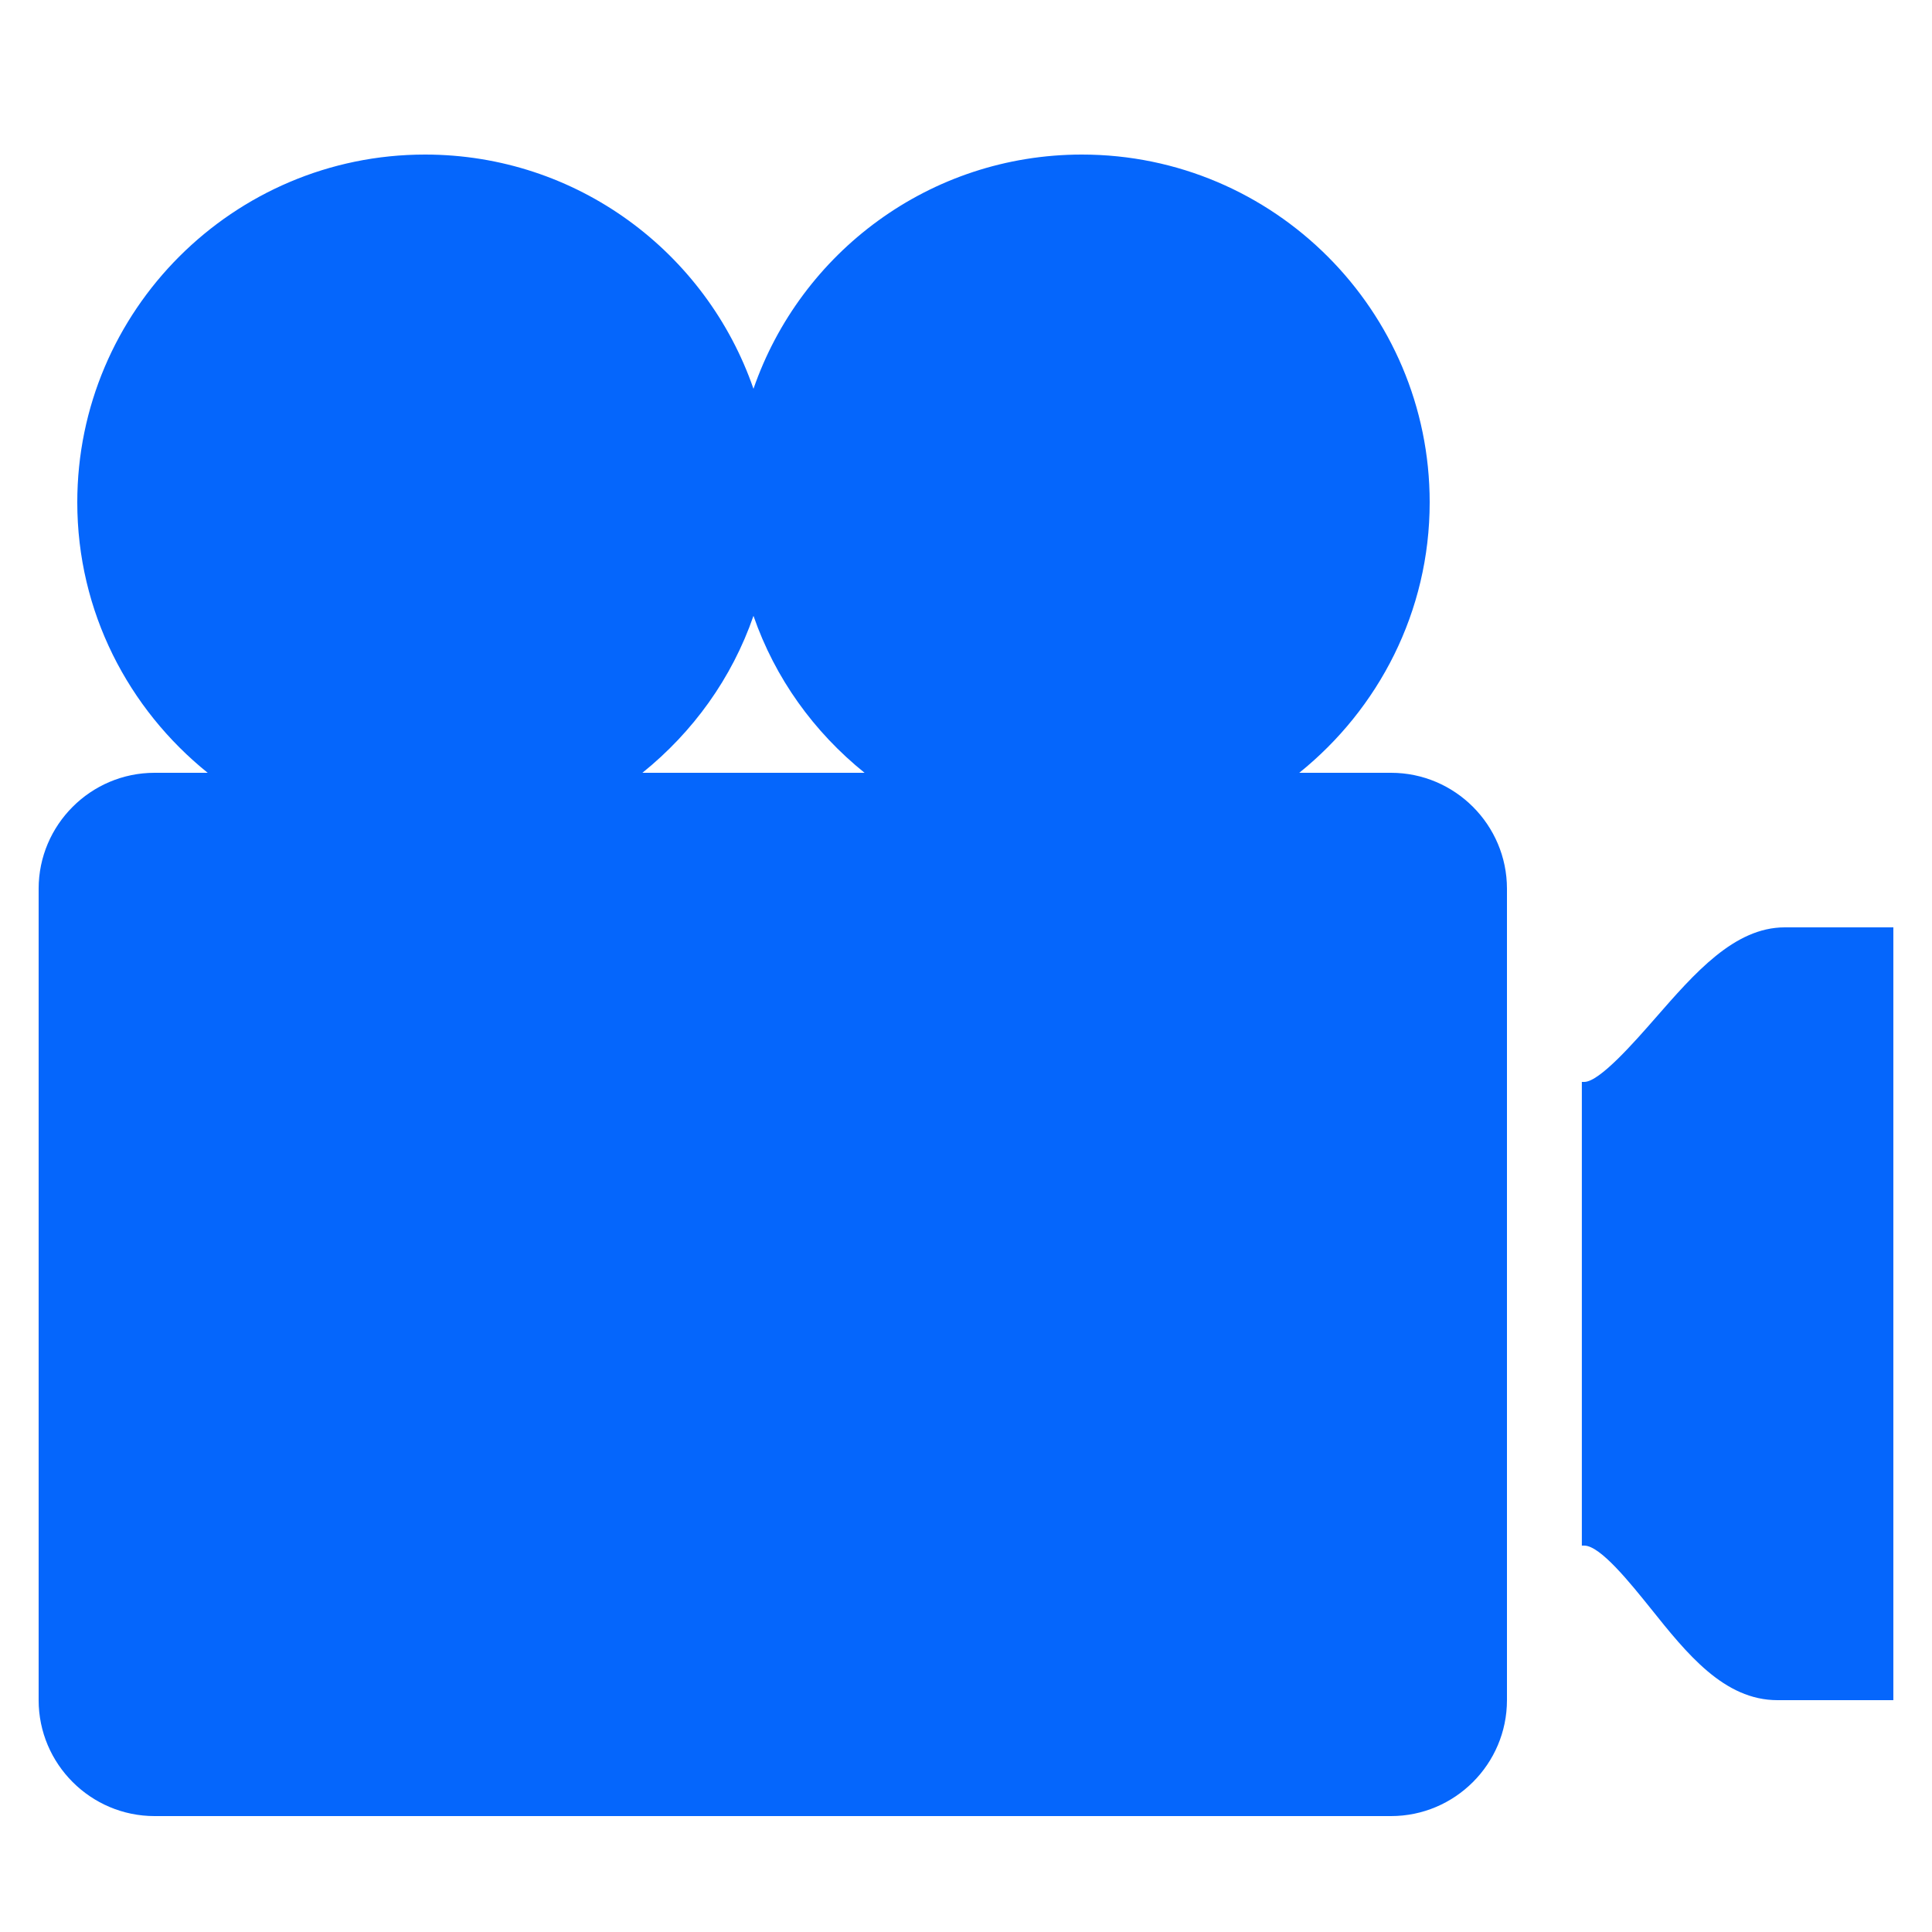
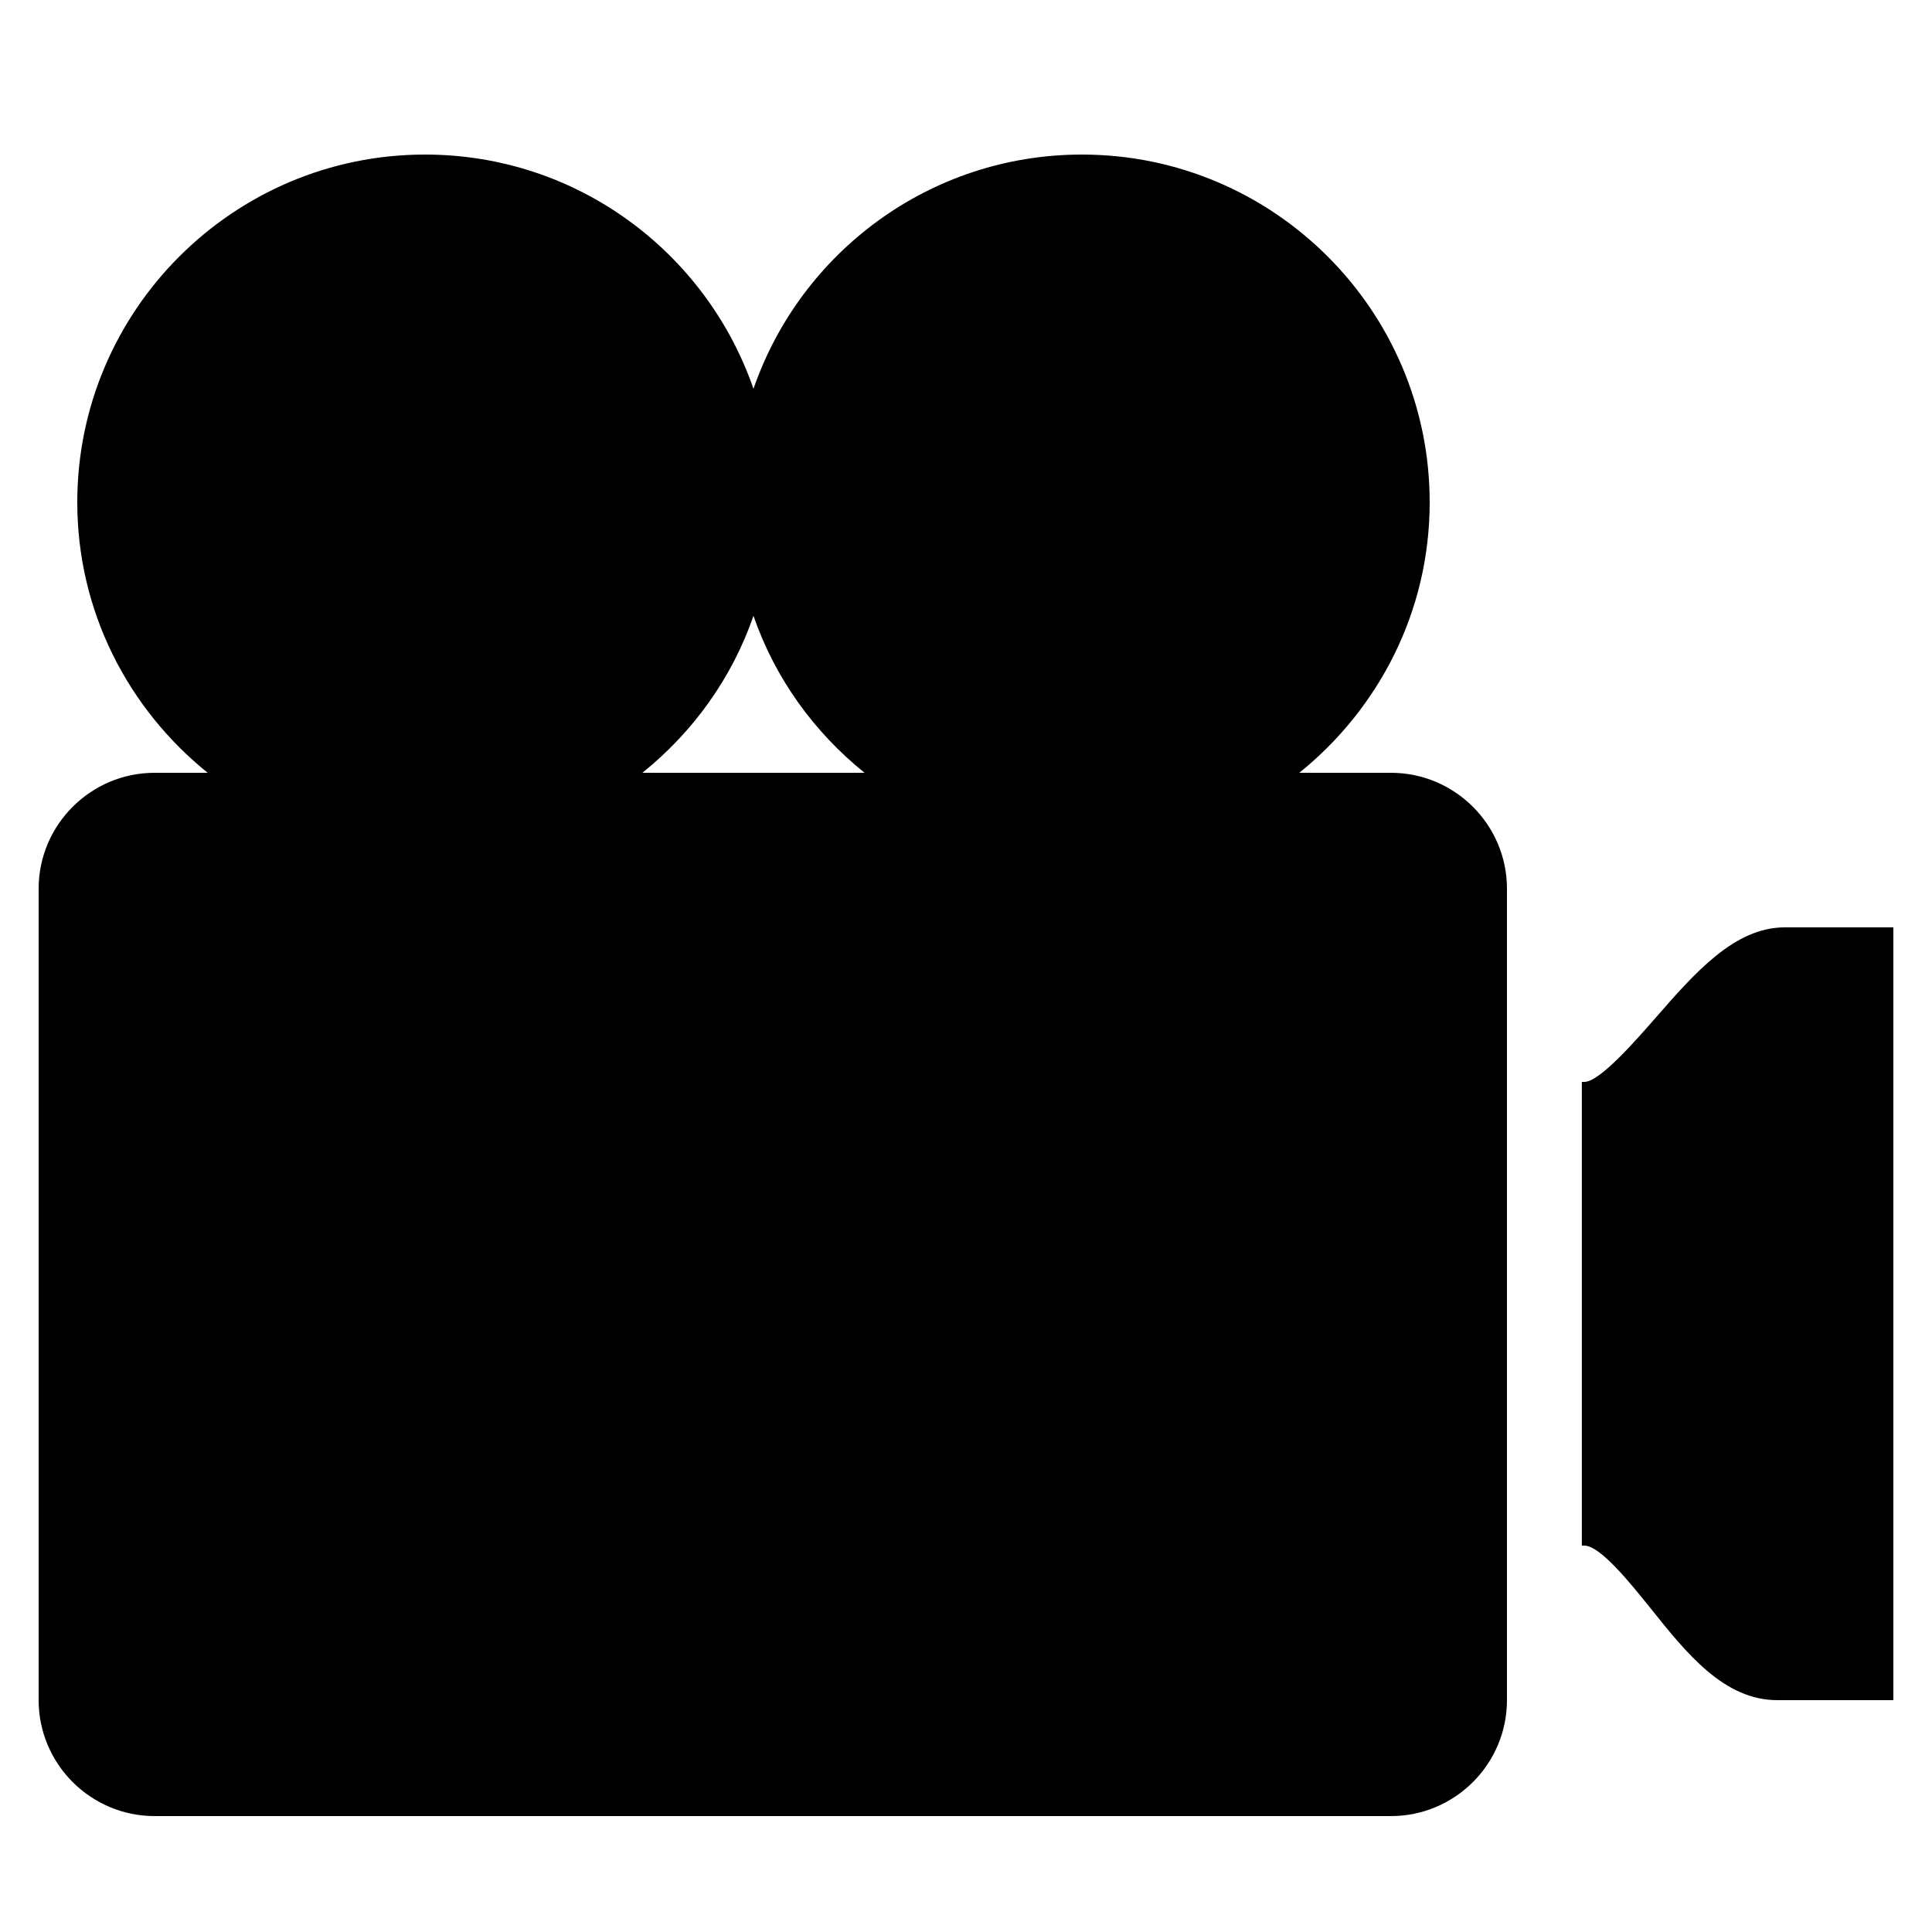
<svg xmlns="http://www.w3.org/2000/svg" x="0px" y="0px" width="100" height="100" viewBox="0,0,256,256" style="fill:#0566fc;">
-   <g fill="#0566fc" fill-rule="nonzero" stroke="none" stroke-width="1" stroke-linecap="butt" stroke-linejoin="miter" stroke-miterlimit="10" stroke-dasharray="" stroke-dashoffset="0" font-family="none" font-weight="none" font-size="none" text-anchor="none" style="mix-blend-mode: normal">
+   <g fill="currentColor" fill-rule="nonzero" stroke="none" stroke-width="1" stroke-linecap="butt" stroke-linejoin="miter" stroke-miterlimit="10" stroke-dasharray="" stroke-dashoffset="0" font-family="none" font-weight="none" font-size="none" text-anchor="none" style="mix-blend-mode: normal">
    <g transform="scale(5.12,5.12)">
      <path d="M11,4c-4.961,0 -9,4.039 -9,9c0,2.832 1.324,5.348 3.375,7h-1.375c-1.652,0 -3,1.348 -3,3v21c0,1.652 1.348,3 3,3h32c1.652,0 3,-1.348 3,-3v-21c0,-1.652 -1.348,-3 -3,-3h-2.375c2.051,-1.652 3.375,-4.168 3.375,-7c0,-4.961 -4.035,-9 -9,-9c-3.938,0 -7.281,2.535 -8.5,6.062c-1.219,-3.527 -4.562,-6.062 -8.5,-6.062zM19.5,15.938c0.559,1.617 1.566,3.008 2.875,4.062h-5.75c1.309,-1.055 2.316,-2.445 2.875,-4.062zM46.188,24c-1.305,0 -2.336,1.191 -3.344,2.344c-0.543,0.621 -1.449,1.656 -1.844,1.656h-0.062v12h0.062c0.418,0 1.199,0.98 1.719,1.625c0.934,1.168 1.898,2.375 3.281,2.375h3v-20z" />
    </g>
  </g>
</svg>
